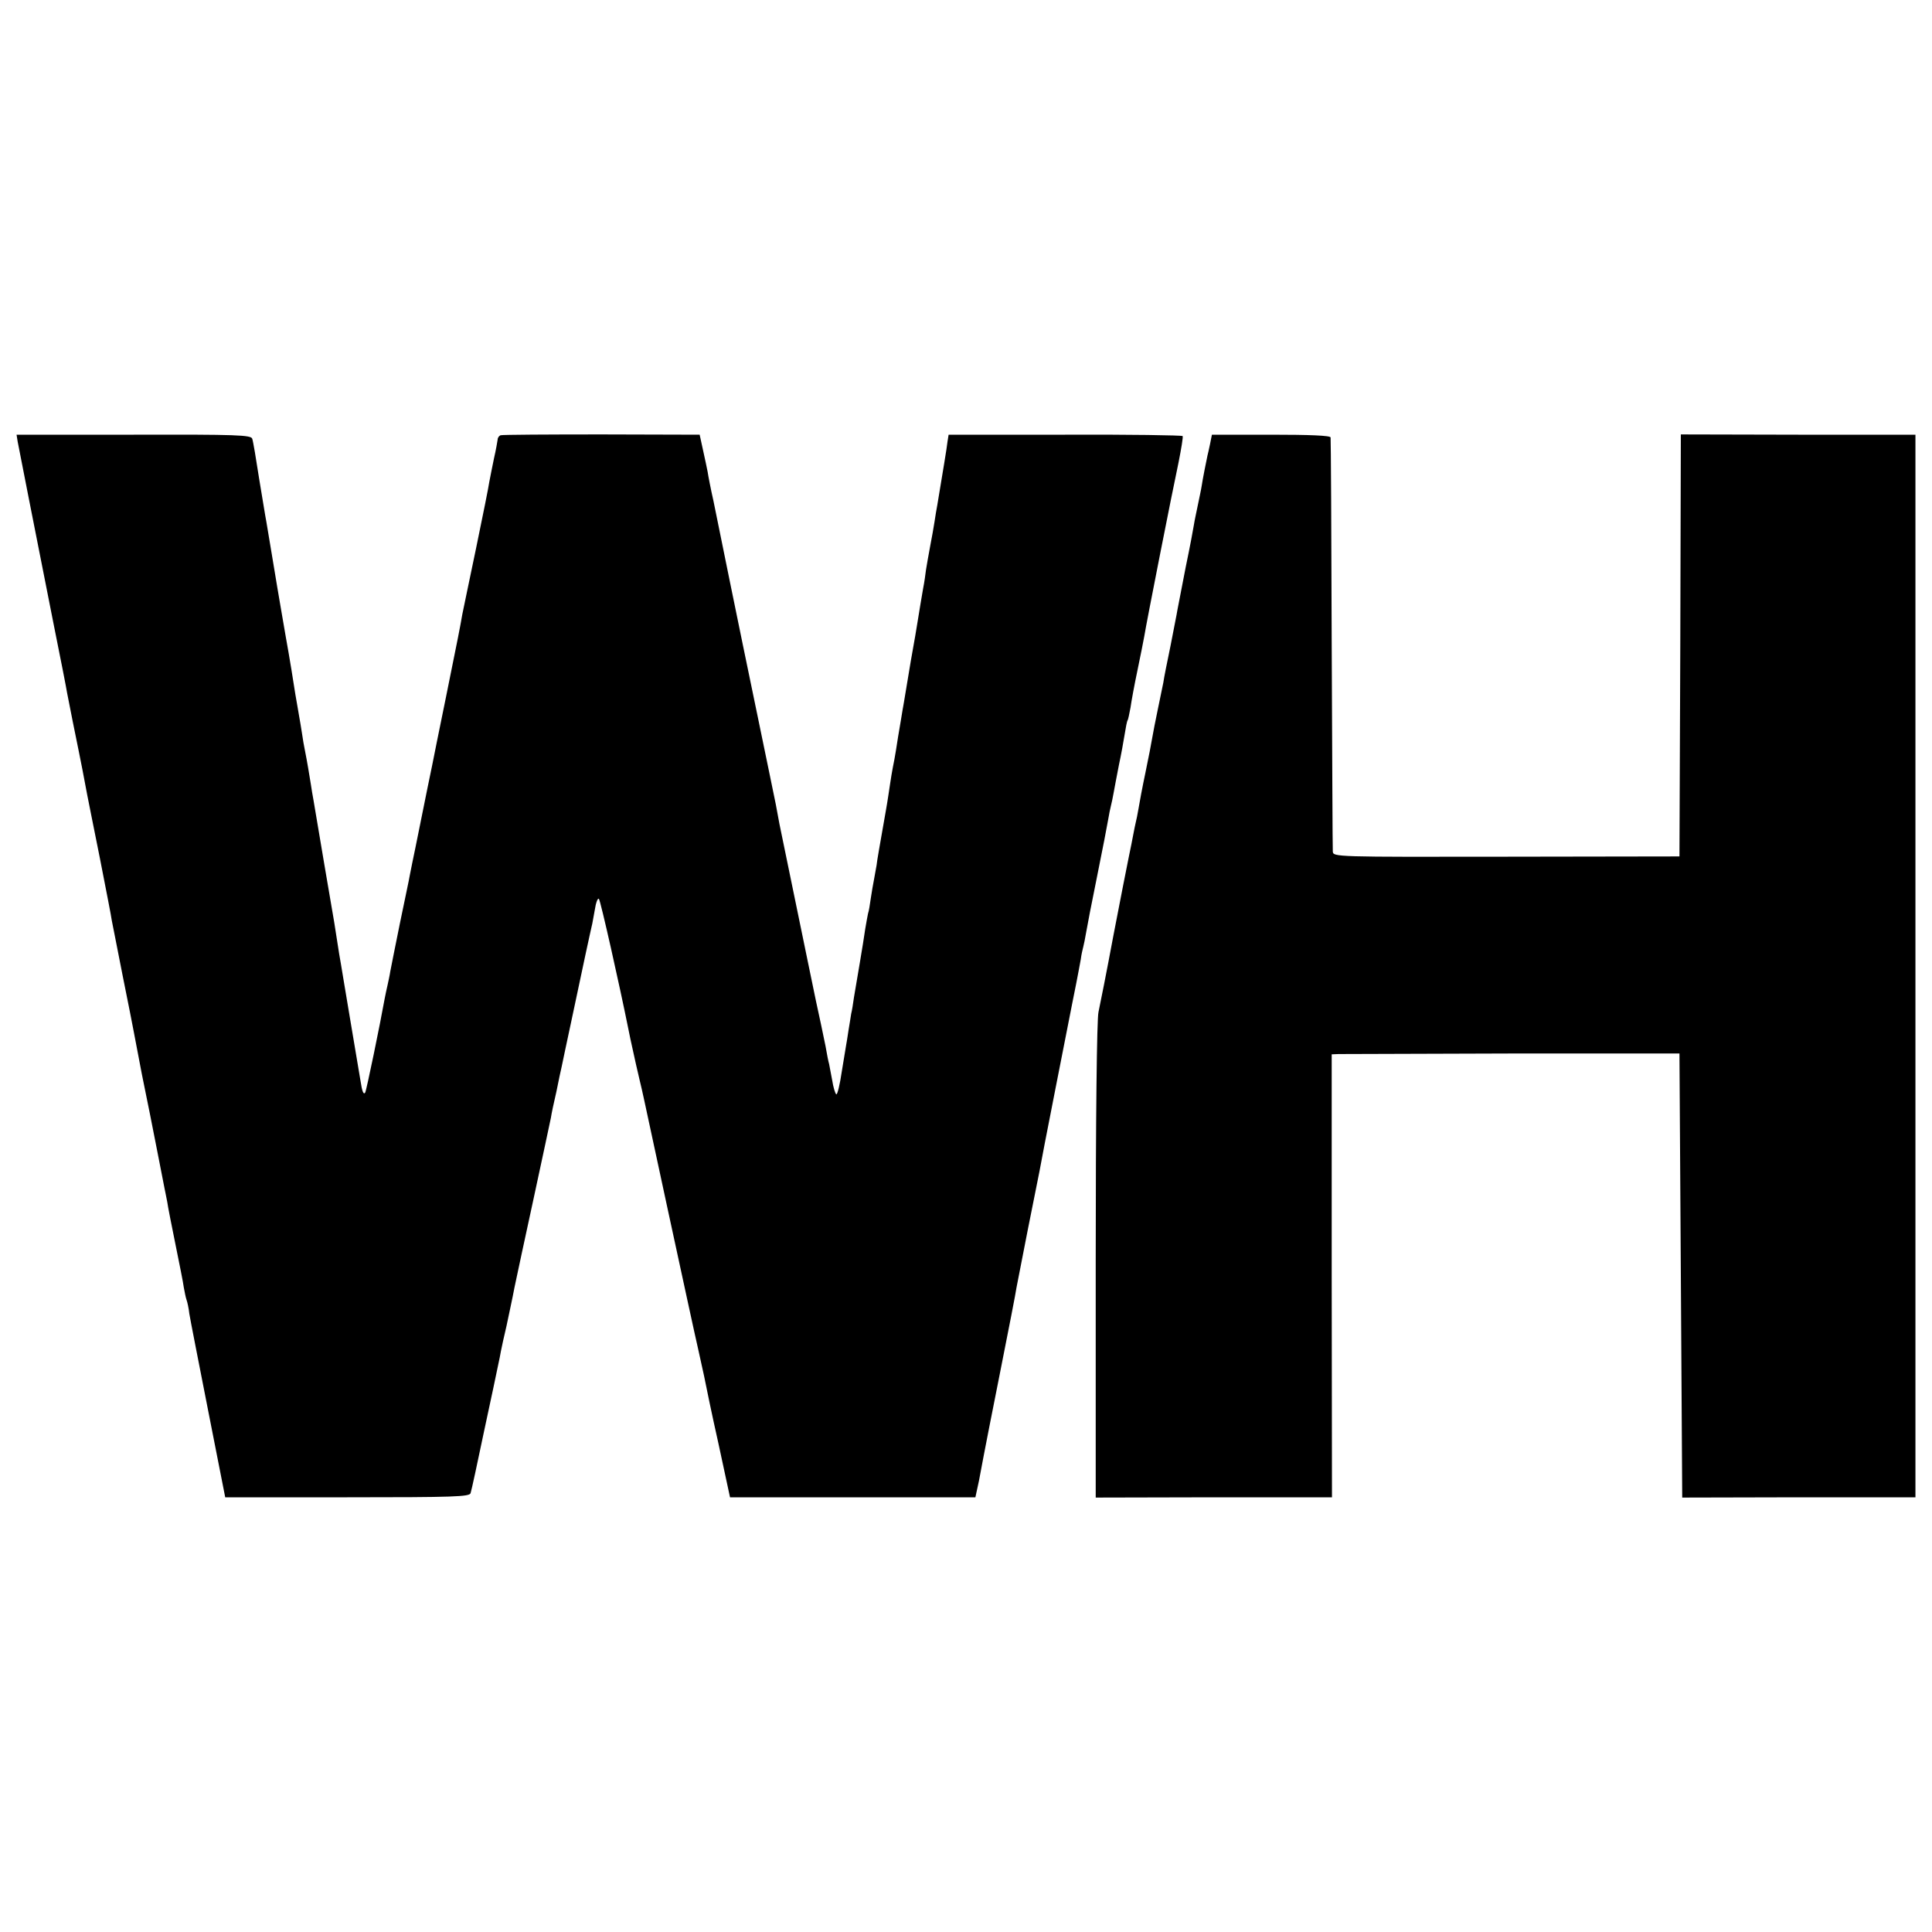
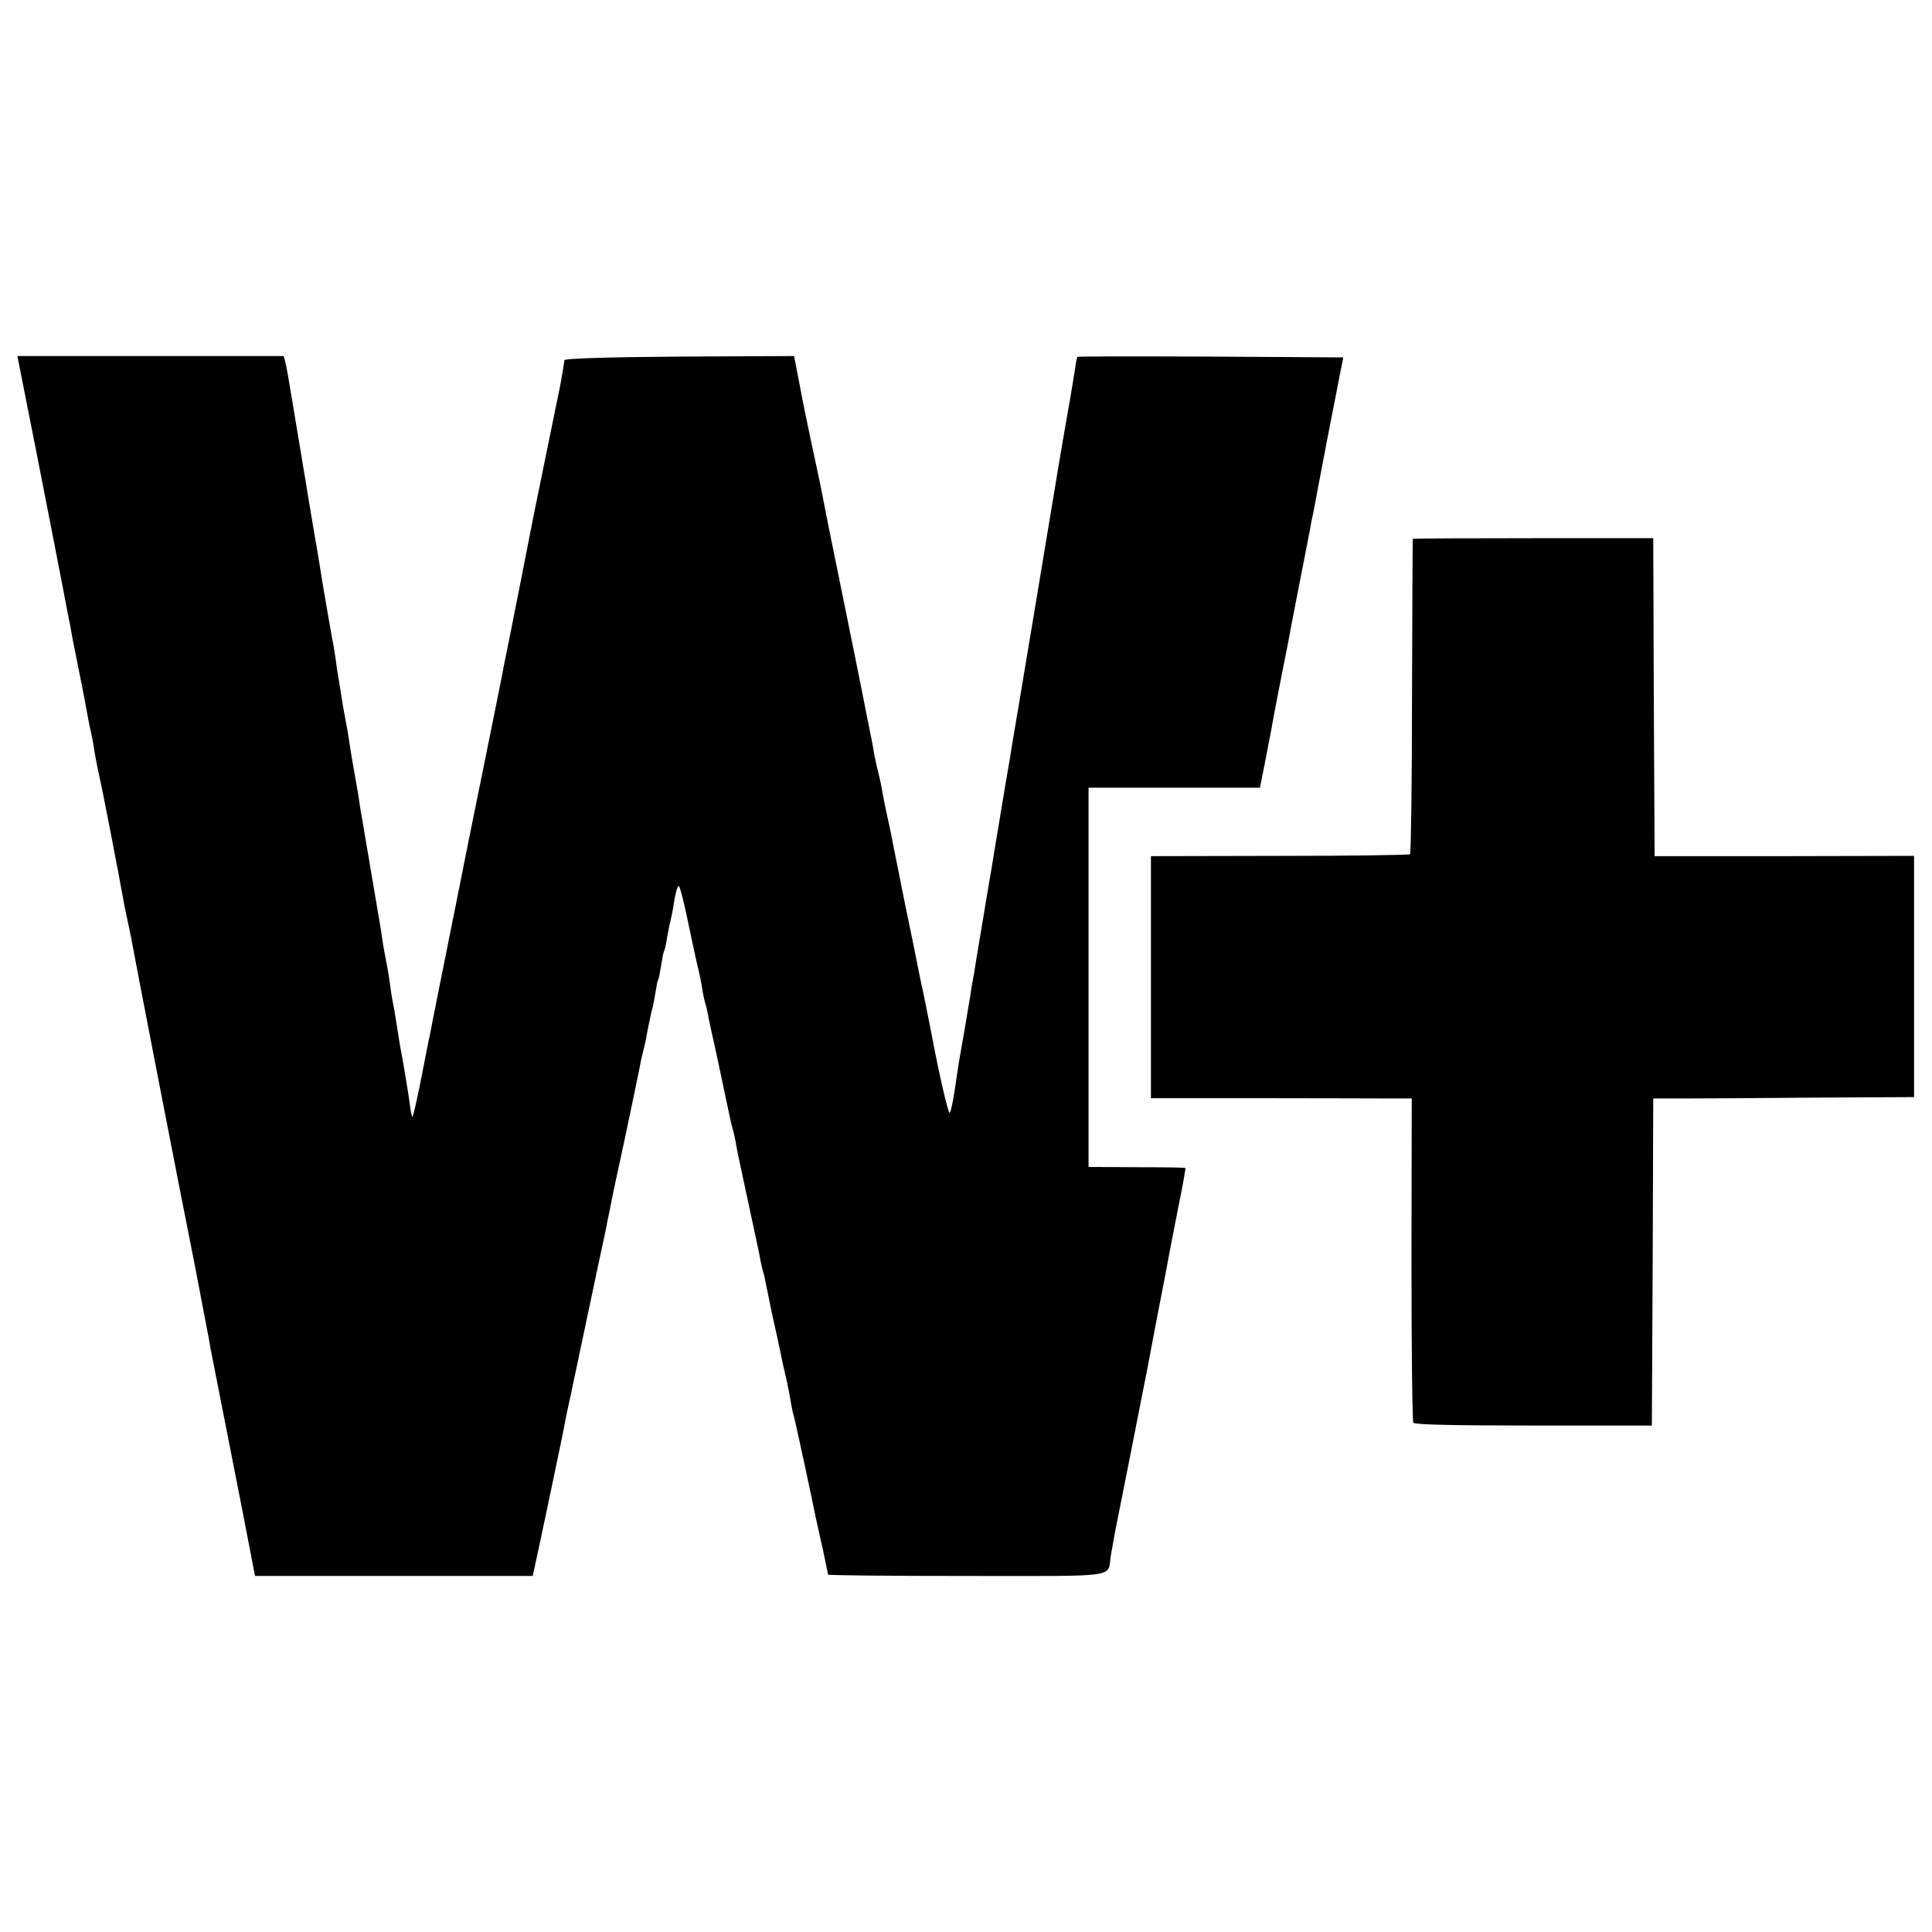
<svg xmlns="http://www.w3.org/2000/svg" version="1.0" width="700pt" height="700pt" viewBox="0 0 700 700" preserveAspectRatio="xMidYMid meet">
  <g transform="translate(0,700) scale(0.1,-0.1)" fill="#000000" stroke="none">
-     <path d="M64 5400 c9 -48 55 -280 130 -660 25 -124 47 -236 49 -250 6 -32 35 -177 42 -210 5 -24 21 -105 31 -160 3 -14 23 -117 46 -230 22 -113 42 -214 43 -225 2 -11 20 -100 39 -198 20 -98 38 -191 41 -207 3 -16 16 -84 29 -152 14 -68 27 -134 30 -148 8 -41 48 -243 52 -265 2 -11 7 -33 10 -50 2 -16 16 -86 30 -155 14 -69 28 -138 30 -155 3 -16 7 -37 10 -45 3 -8 8 -31 10 -50 3 -19 34 -177 68 -350 l62 -315 442 0 c387 0 443 2 447 15 3 8 25 110 49 225 25 116 48 224 51 240 4 17 8 39 10 50 2 11 11 52 20 90 8 39 22 102 29 140 8 39 40 187 71 330 31 143 58 271 61 285 2 14 11 57 20 95 8 39 16 79 19 90 2 11 18 85 35 165 17 80 40 188 51 240 11 52 22 100 23 105 2 6 6 32 11 58 4 27 11 45 15 40 6 -6 75 -314 106 -468 5 -24 7 -37 28 -130 9 -38 18 -79 21 -90 3 -11 45 -209 95 -440 50 -231 99 -458 110 -505 10 -47 22 -98 25 -115 3 -16 24 -118 48 -225 l42 -195 445 0 444 0 13 60 c6 33 14 74 17 90 3 17 30 154 60 305 30 151 57 289 59 305 3 17 22 111 41 210 20 99 39 194 42 210 3 17 29 154 59 305 30 151 56 286 59 300 3 14 10 50 16 80 6 30 13 69 16 85 2 17 7 37 9 45 2 8 7 31 10 50 3 19 21 112 40 205 19 94 37 186 40 205 3 19 8 42 10 50 2 8 7 30 10 48 3 18 12 63 19 100 8 37 17 87 21 112 4 24 8 48 11 51 2 4 6 24 10 45 3 22 14 82 25 134 11 52 22 109 25 125 7 45 102 527 124 629 10 50 17 93 15 96 -2 3 -194 6 -426 5 l-422 0 -4 -25 c-2 -21 -18 -115 -37 -230 -3 -14 -7 -41 -10 -60 -3 -19 -10 -60 -16 -90 -6 -30 -12 -68 -15 -85 -2 -16 -6 -46 -10 -65 -6 -36 -13 -75 -20 -120 -2 -14 -13 -79 -25 -145 -11 -66 -22 -133 -25 -150 -3 -16 -8 -46 -11 -65 -9 -52 -12 -71 -18 -110 -3 -19 -8 -46 -11 -60 -3 -14 -7 -41 -10 -60 -3 -19 -9 -62 -15 -95 -24 -137 -32 -181 -34 -200 -2 -11 -6 -33 -9 -50 -3 -16 -9 -48 -12 -70 -3 -22 -7 -47 -10 -55 -2 -8 -6 -33 -10 -55 -3 -22 -12 -78 -20 -125 -8 -47 -17 -102 -21 -124 -3 -21 -7 -48 -10 -59 -2 -12 -6 -39 -10 -62 -3 -22 -7 -44 -8 -50 -1 -5 -8 -49 -16 -97 -7 -48 -16 -85 -20 -83 -4 3 -11 26 -15 52 -5 27 -10 53 -11 58 -2 6 -8 35 -13 65 -10 49 -21 101 -35 165 -2 11 -16 76 -30 145 -21 103 -44 214 -102 495 -2 11 -8 43 -13 70 -6 28 -35 172 -66 320 -31 149 -76 367 -100 485 -24 118 -51 251 -60 295 -10 44 -19 91 -21 105 -3 14 -10 50 -17 80 l-12 55 -355 1 c-195 0 -360 -1 -366 -3 -6 -2 -11 -9 -11 -16 -1 -7 -6 -37 -13 -67 -6 -30 -14 -68 -17 -85 -2 -16 -24 -125 -48 -241 -24 -116 -47 -224 -50 -240 -9 -52 -14 -77 -59 -299 -25 -121 -47 -232 -50 -247 -17 -80 -66 -327 -72 -353 -2 -11 -6 -31 -9 -45 -2 -14 -19 -92 -36 -175 -17 -82 -32 -161 -35 -175 -2 -14 -7 -36 -10 -50 -3 -14 -8 -35 -10 -47 -16 -90 -67 -338 -71 -342 -6 -8 -11 4 -17 44 -4 22 -20 121 -37 220 -17 99 -34 206 -40 238 -5 31 -13 83 -18 115 -8 47 -60 350 -75 442 -3 14 -7 41 -10 60 -6 37 -13 80 -21 120 -3 14 -8 42 -11 64 -3 21 -8 48 -10 60 -2 11 -8 48 -14 81 -5 33 -20 128 -35 210 -14 83 -28 161 -30 175 -5 33 -35 208 -40 240 -3 14 -14 84 -26 155 -11 72 -22 137 -25 145 -3 14 -55 16 -429 15 l-425 0 4 -25z" />
-     <path d="M4384 5390 c-4 -19 -8 -37 -9 -40 -3 -14 -18 -88 -21 -110 -2 -14 -9 -45 -14 -70 -5 -25 -12 -56 -14 -70 -2 -14 -15 -83 -30 -155 -14 -71 -27 -141 -30 -155 -2 -14 -14 -72 -25 -130 -12 -58 -24 -117 -26 -133 -3 -15 -12 -59 -20 -97 -8 -38 -17 -84 -20 -102 -3 -18 -14 -76 -25 -128 -11 -52 -22 -111 -25 -130 -3 -19 -8 -42 -10 -50 -2 -8 -6 -28 -9 -44 -3 -16 -10 -52 -16 -80 -6 -28 -31 -157 -56 -286 -24 -129 -49 -254 -54 -277 -6 -25 -10 -386 -10 -900 l0 -859 428 1 428 0 -1 803 0 802 25 1 c14 0 297 1 630 2 l605 0 5 -804 5 -805 422 1 423 0 0 1925 0 1925 -425 0 -425 1 -2 -765 -3 -764 -628 -1 c-620 -1 -627 -1 -628 19 -1 11 -2 351 -4 755 -1 404 -3 740 -4 745 0 7 -77 10 -215 10 l-215 0 -7 -35z" />
+     <path d="M95 5548 c36 -179 143 -728 150 -768 3 -14 7 -36 10 -50 2 -14 7 -36 9 -50 3 -14 14 -70 25 -125 11 -55 23 -116 26 -135 3 -19 10 -53 15 -75 5 -22 11 -57 14 -78 4 -22 11 -58 16 -80 10 -42 74 -372 85 -437 3 -19 10 -53 15 -75 5 -22 11 -54 15 -72 10 -58 182 -945 230 -1183 6 -31 47 -246 51 -267 2 -13 6 -33 8 -45 19 -96 81 -412 117 -595 l43 -223 503 0 503 0 5 22 c11 48 107 504 111 528 2 14 9 45 14 70 6 25 12 54 14 65 2 11 19 88 36 170 49 232 80 378 85 400 2 11 8 43 14 70 5 28 30 147 56 265 25 118 48 229 51 245 3 17 9 46 14 65 5 19 12 49 14 65 9 46 15 75 20 93 3 9 7 34 11 56 3 21 7 41 9 45 3 3 7 26 11 51 4 25 8 47 10 51 2 3 7 21 10 40 4 28 15 78 20 99 1 3 5 26 9 53 5 26 11 47 15 47 4 0 17 -51 30 -112 13 -62 29 -138 36 -168 8 -30 16 -71 19 -91 3 -20 8 -42 10 -50 3 -8 7 -25 10 -39 2 -14 16 -79 31 -145 14 -66 30 -140 35 -165 16 -76 19 -91 24 -108 3 -9 8 -30 11 -47 6 -36 5 -30 50 -240 20 -93 39 -181 41 -195 3 -14 7 -33 10 -42 3 -9 7 -27 9 -40 3 -13 7 -34 10 -48 3 -14 7 -34 9 -45 2 -11 12 -54 21 -95 9 -41 18 -86 21 -100 3 -14 10 -45 16 -70 5 -25 12 -58 14 -75 3 -16 7 -37 10 -45 4 -12 66 -299 80 -370 3 -14 14 -64 25 -112 10 -48 19 -90 19 -93 0 -3 227 -5 504 -5 565 0 507 -8 521 75 11 65 15 86 30 160 8 39 16 81 19 95 5 26 65 330 72 365 2 11 6 31 9 45 9 49 54 286 65 340 6 30 13 69 16 85 3 17 18 93 33 170 16 77 27 141 26 143 -2 2 -81 3 -177 3 l-174 1 0 687 0 687 311 0 310 0 17 85 c9 46 19 100 23 119 3 19 19 105 36 190 17 85 33 166 35 180 3 14 18 95 35 180 17 85 32 166 35 180 2 14 9 48 15 76 5 28 12 64 15 80 3 16 19 99 35 184 17 85 36 184 43 220 l13 65 -480 3 c-264 1 -482 1 -483 -1 -2 -2 -6 -19 -8 -38 -3 -19 -16 -101 -31 -184 -14 -82 -28 -161 -30 -175 -14 -86 -166 -1000 -170 -1020 -2 -14 -8 -52 -14 -85 -6 -33 -13 -76 -16 -95 -6 -37 -12 -72 -20 -120 -3 -16 -7 -43 -10 -60 -3 -16 -7 -45 -10 -62 -3 -18 -10 -58 -15 -88 -5 -30 -12 -71 -15 -90 -3 -19 -10 -60 -15 -90 -5 -30 -12 -71 -15 -90 -3 -19 -7 -46 -10 -60 -3 -14 -7 -38 -9 -55 -6 -39 -36 -212 -42 -245 -2 -14 -9 -59 -15 -100 -6 -41 -14 -78 -18 -82 -5 -6 -40 146 -67 292 -3 14 -14 70 -25 125 -12 55 -23 109 -25 120 -2 11 -22 110 -45 220 -22 110 -42 209 -44 220 -2 11 -10 53 -19 92 -9 40 -18 87 -21 105 -3 18 -10 49 -15 68 -5 19 -11 49 -14 65 -2 17 -10 55 -16 85 -6 30 -13 66 -16 80 -8 43 -51 255 -103 510 -28 135 -52 259 -55 275 -3 17 -19 91 -35 165 -16 74 -37 177 -46 228 l-18 92 -416 -2 c-269 -2 -416 -7 -416 -13 -1 -10 -16 -101 -21 -120 -3 -16 -86 -418 -90 -440 -2 -11 -26 -132 -53 -270 -27 -137 -52 -261 -55 -275 -2 -14 -32 -162 -66 -330 -34 -168 -64 -316 -67 -330 -5 -28 -63 -316 -68 -340 -1 -8 -20 -98 -40 -200 -20 -102 -38 -192 -40 -200 -1 -8 -13 -66 -25 -128 -13 -62 -24 -111 -26 -109 -2 2 -6 19 -8 38 -5 39 -24 154 -30 185 -5 24 -13 74 -22 132 -3 20 -7 44 -9 52 -2 8 -7 35 -10 60 -3 25 -10 69 -16 98 -6 29 -12 65 -14 80 -2 15 -8 54 -14 87 -31 183 -62 364 -67 395 -2 19 -11 71 -19 115 -8 44 -17 98 -20 120 -3 22 -8 51 -11 65 -12 64 -14 76 -19 110 -3 20 -7 45 -9 55 -2 11 -7 42 -10 68 -4 27 -9 59 -12 70 -4 23 -32 182 -39 227 -8 52 -14 88 -30 180 -9 52 -18 109 -21 125 -2 17 -9 55 -14 85 -11 67 -14 83 -39 235 -11 66 -22 132 -26 148 l-7 27 -482 0 -483 0 32 -162z" />
+     <path d="M5119 5048 c-1 -2 -2 -258 -3 -570 0 -311 -4 -569 -7 -573 -4 -3 -216 -6 -473 -6 l-466 -1 0 -439 0 -438 408 0 c224 0 436 -1 472 -1 l65 0 -1 -582 c0 -321 3 -588 7 -593 5 -7 159 -10 436 -10 l428 0 3 593 2 592 98 0 c53 0 266 1 472 3 l375 2 0 437 0 437 -470 -1 -470 0 -3 576 -2 576 -435 0 c-239 0 -436 -1 -436 -2z" />
  </g>
</svg>
